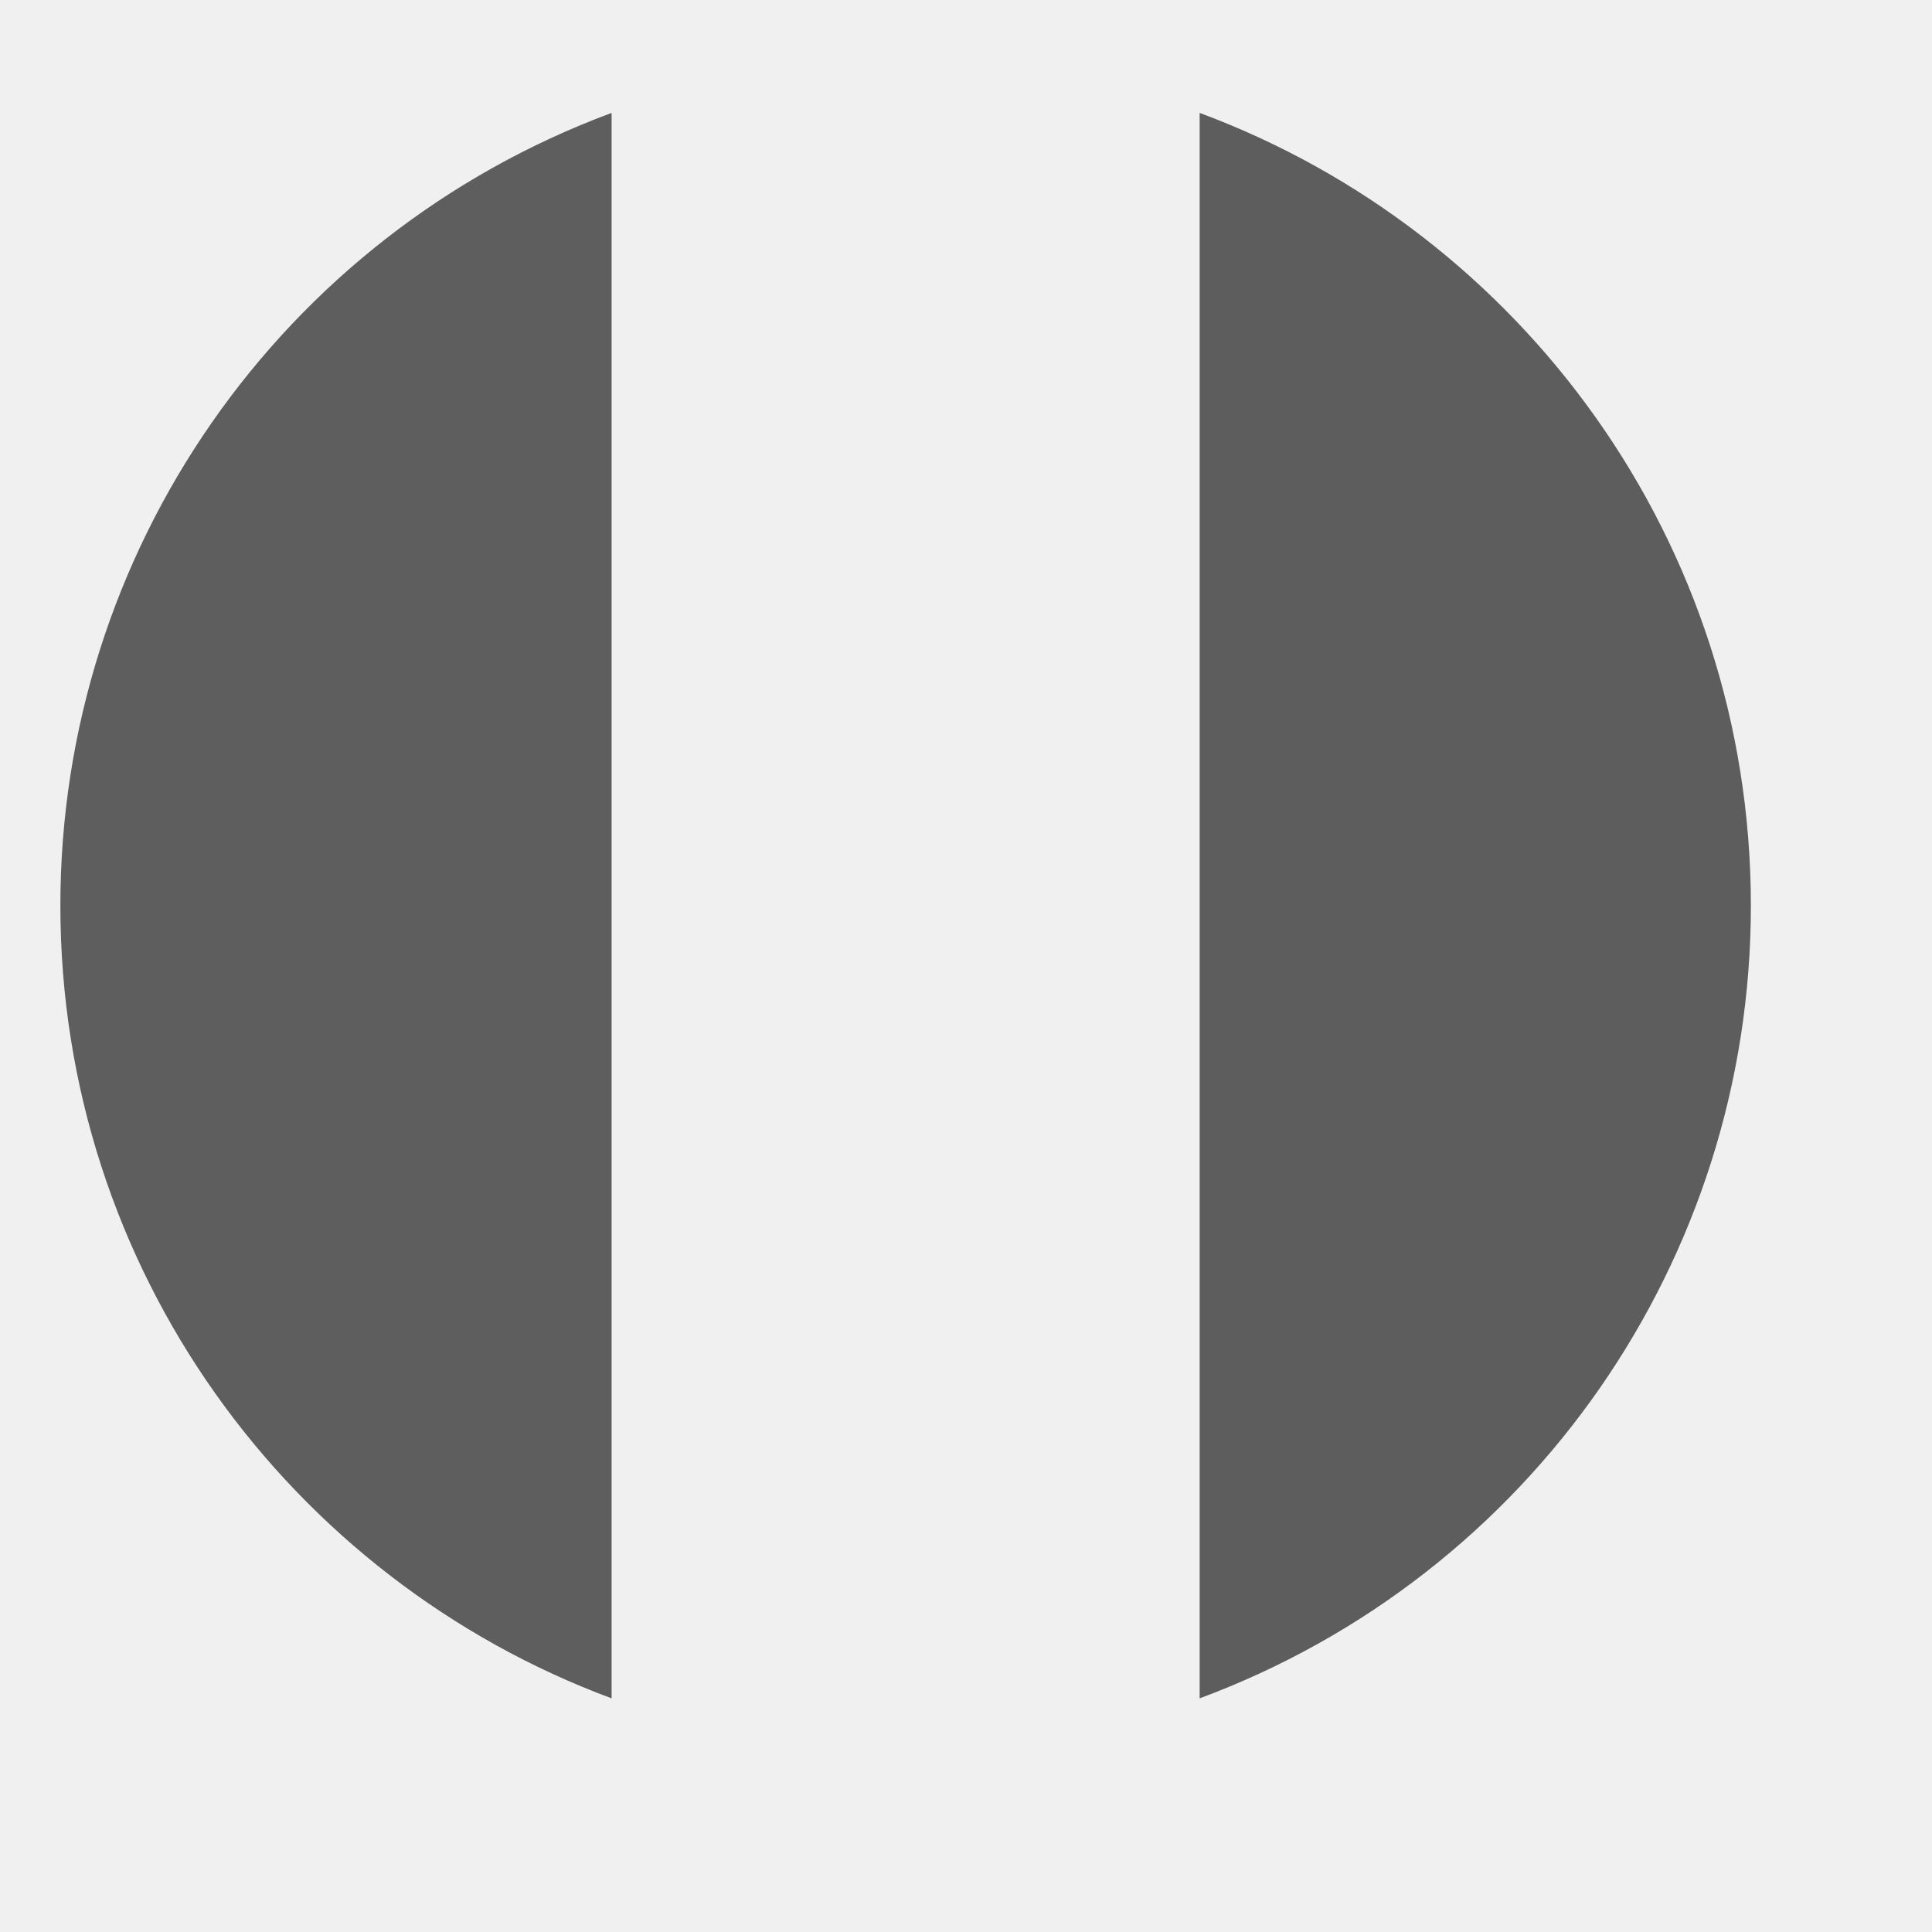
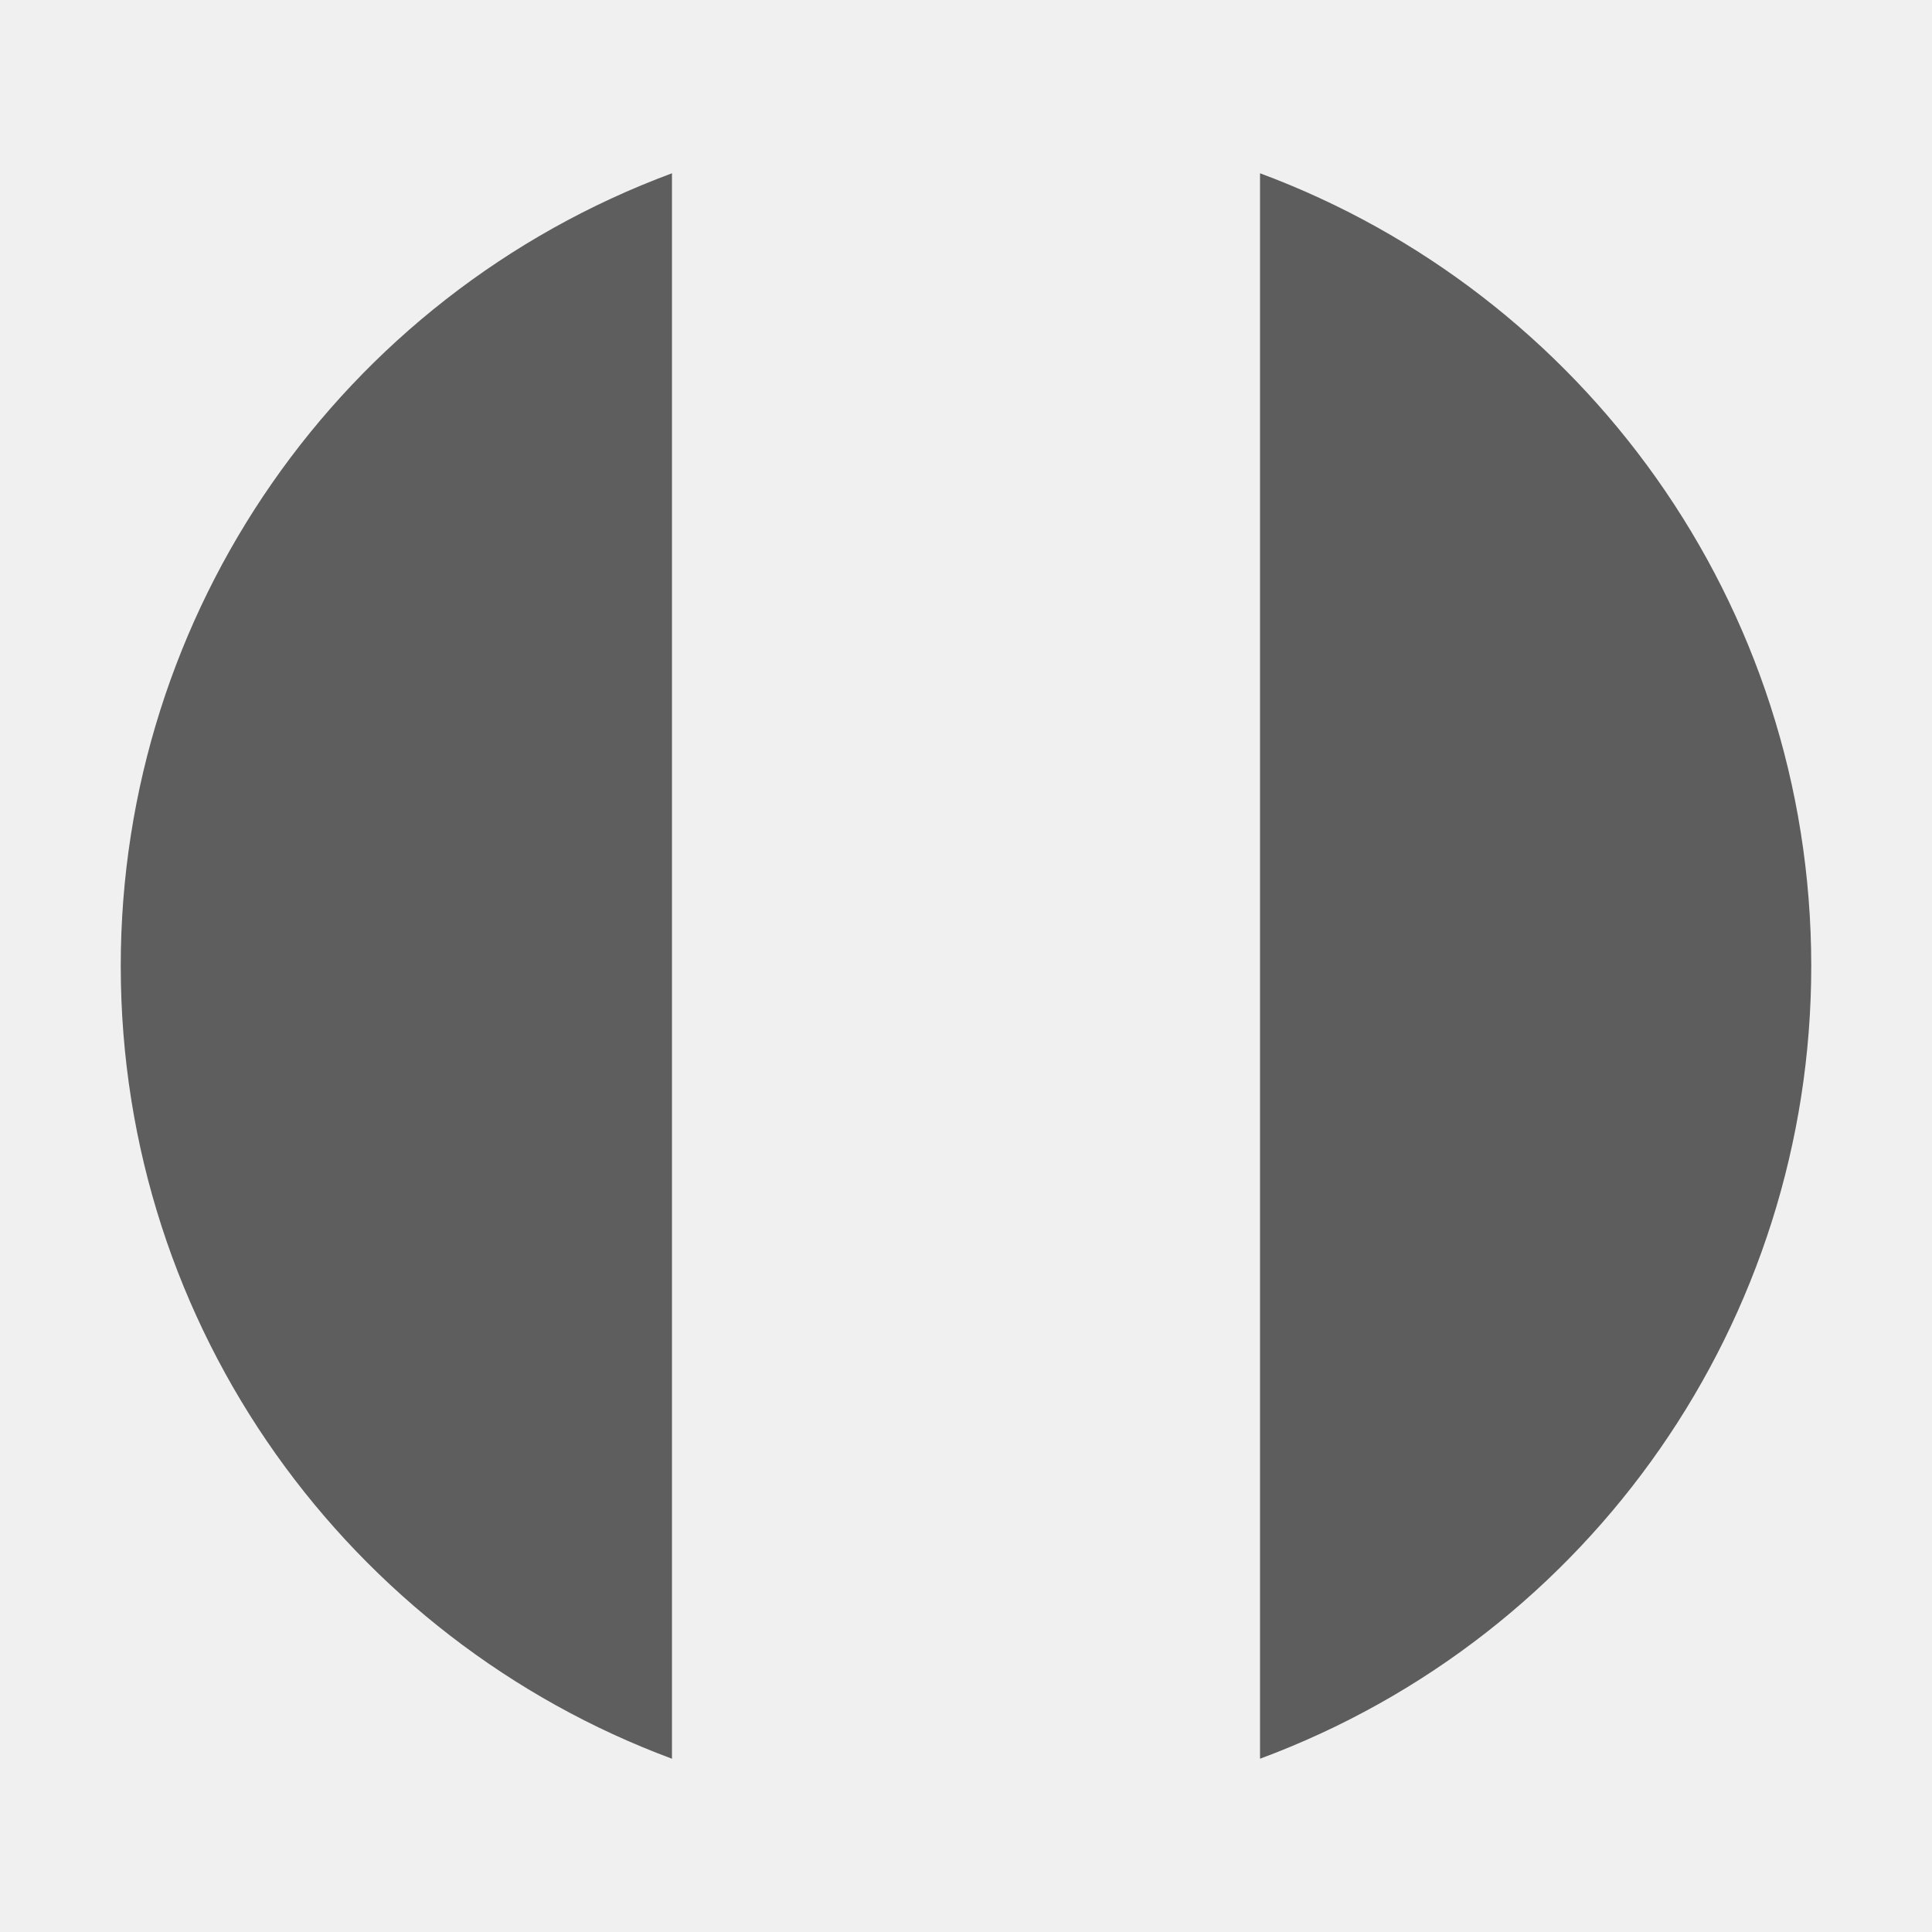
<svg xmlns="http://www.w3.org/2000/svg" width="16" height="16" fill="none" viewBox="0 0 16 16">
-   <g clip-path="url(#clip0_3237_1277)">
-     <path fill="#f0f0f0" d="M7.5 14.5a7 7 0 1 0 0-14 7 7 0 0 0 0 14" />
-     <path fill="#5d5d5d" d="M14.5 7.5c0-3.01-1.9-5.576-4.565-6.565v13.13A7 7 0 0 0 14.5 7.5" />
-     <path fill="#5e5e5e" d="M.5 7.5c0 3.01 1.9 5.576 4.565 6.565V.935A7 7 0 0 0 .5 7.5" />
-   </g>
-   <defs>
-     <clipPath id="clip0_3237_1277">
-       <path fill="#fff" d="M0 0h16v16H0z" />
-     </clipPath>
-   </defs>
+   <path fill="#f0f0f0" d="M8 15A7 7 0 1 0 8 1a7 7 0 0 0 0 14" />
+   <path fill="#5d5d5d" d="M15 8c0-3.01-1.9-5.576-4.565-6.565v13.13A7 7 0 0 0 15 8" />
+   <path fill="#5e5e5e" d="M1 8c0 3.01 1.9 5.576 4.565 6.565V1.435A7 7 0 0 0 1 8" />
</svg>
